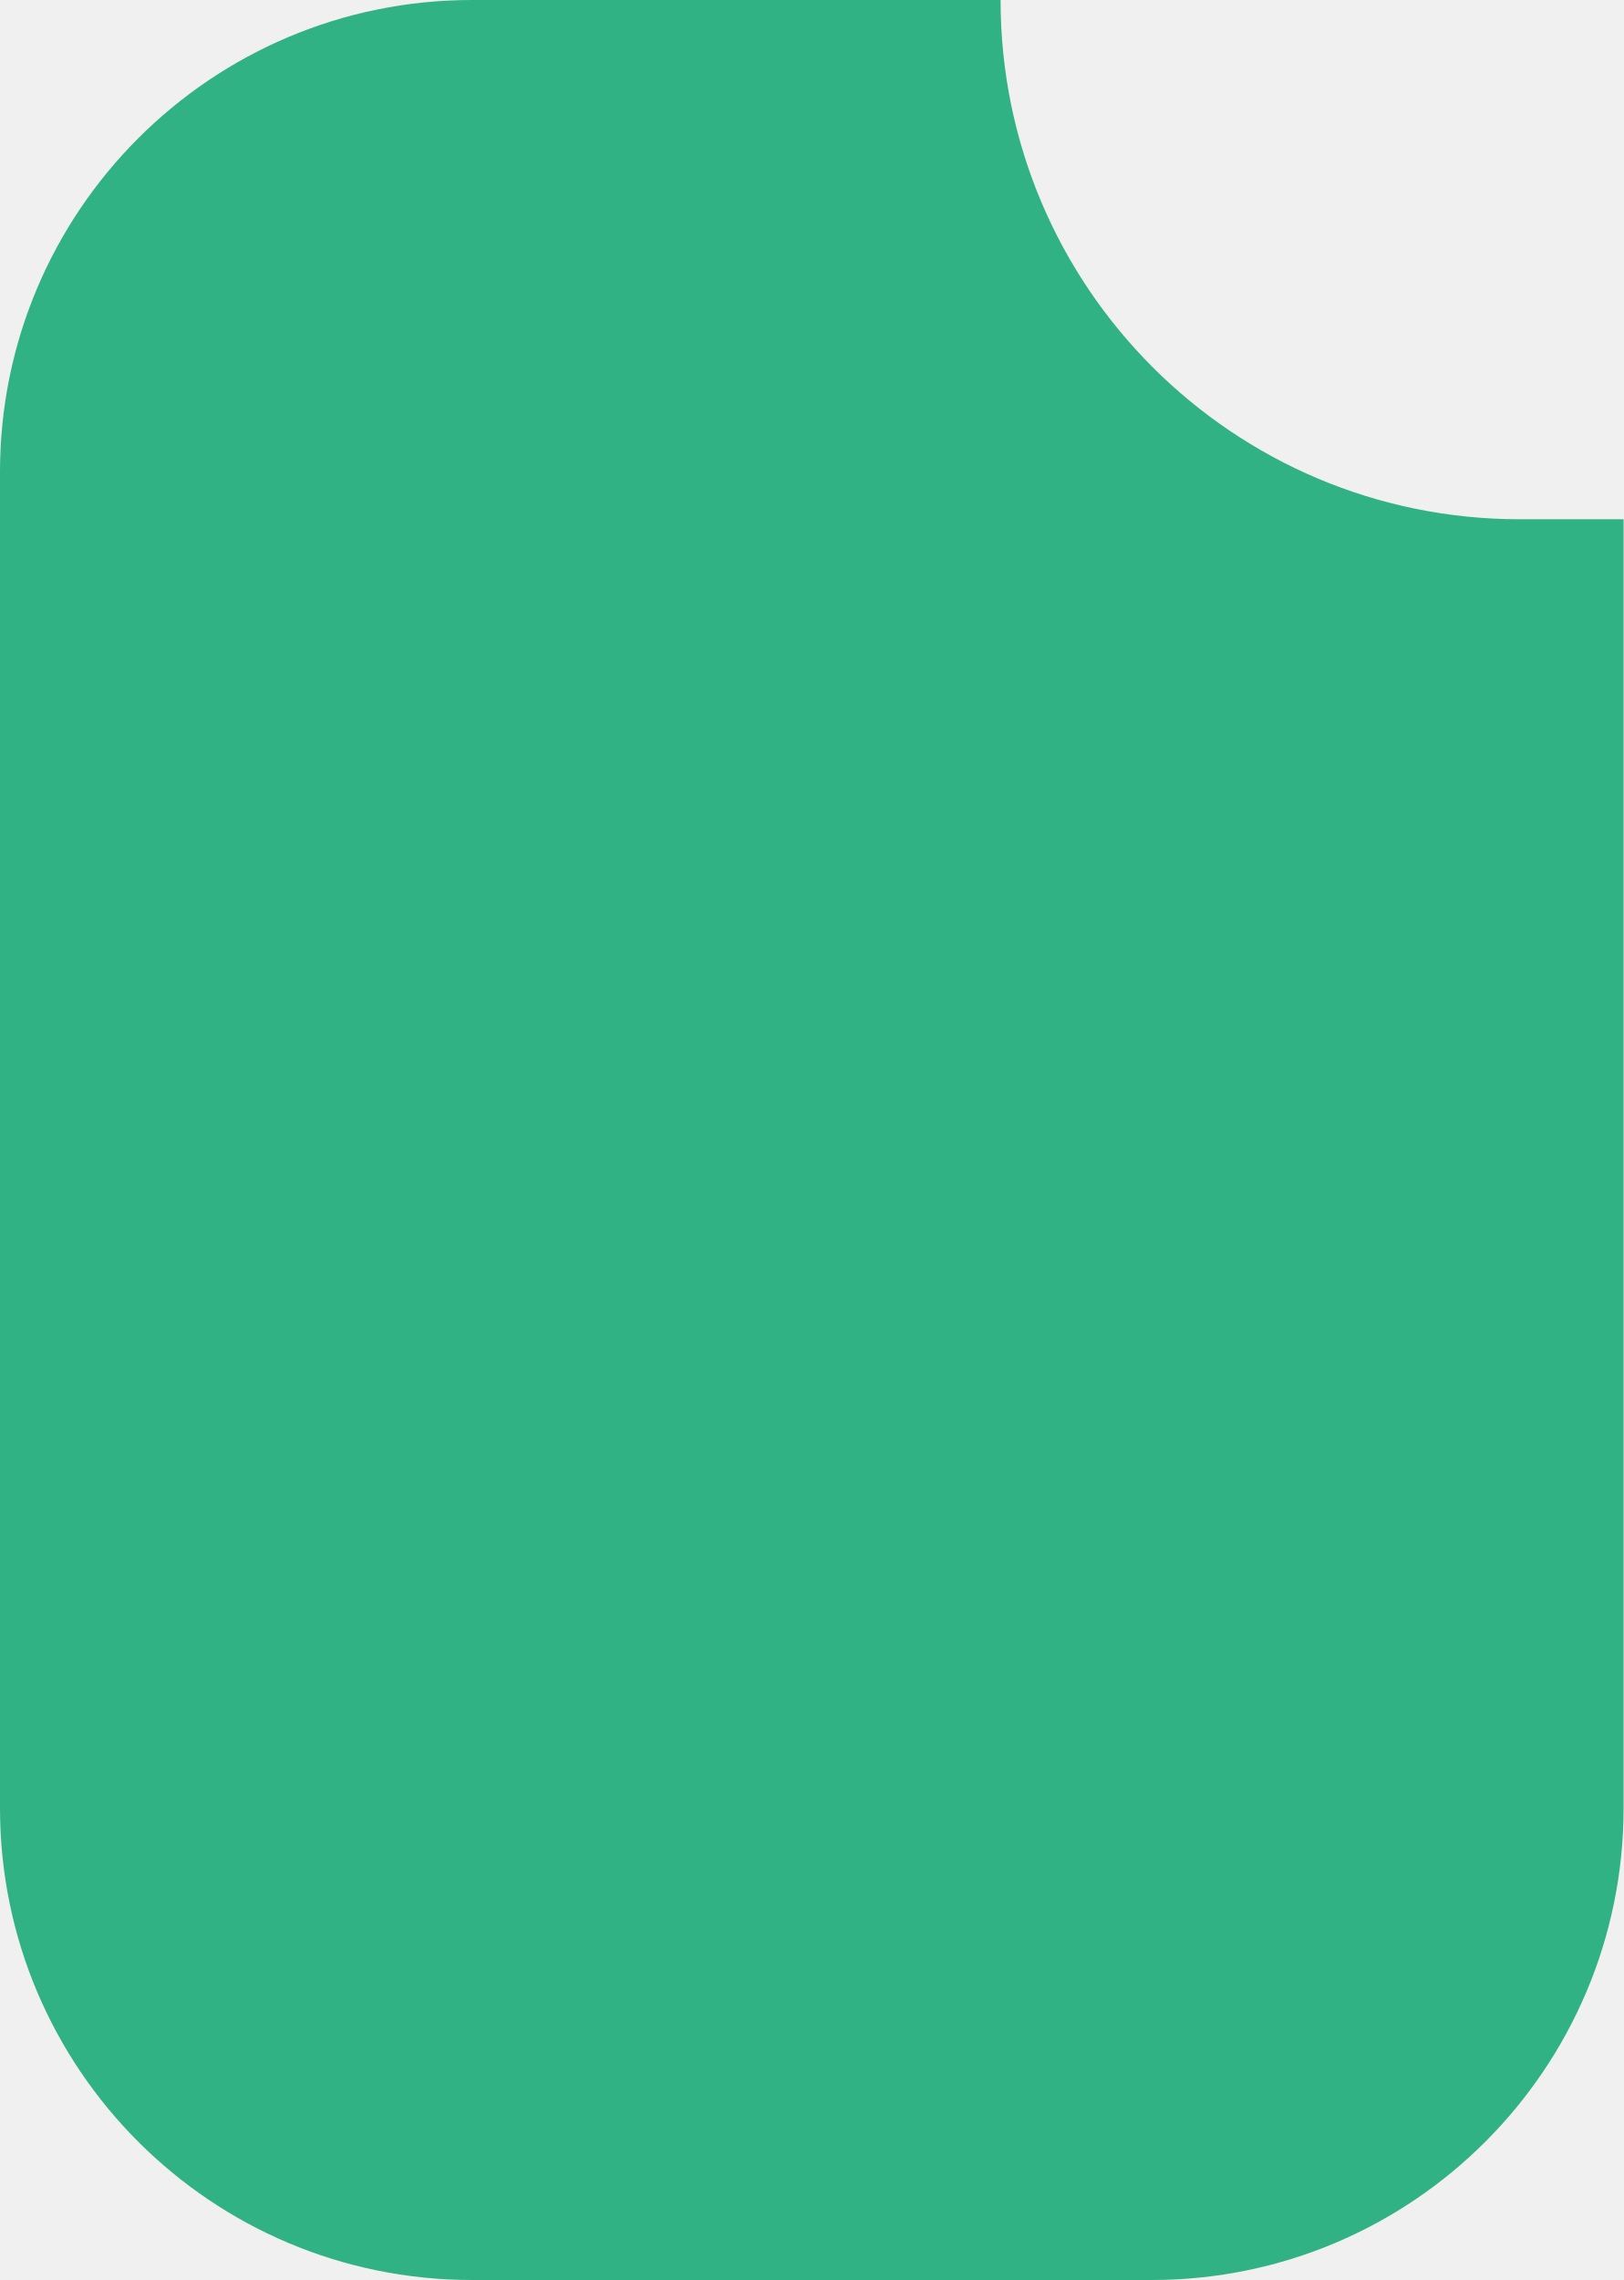
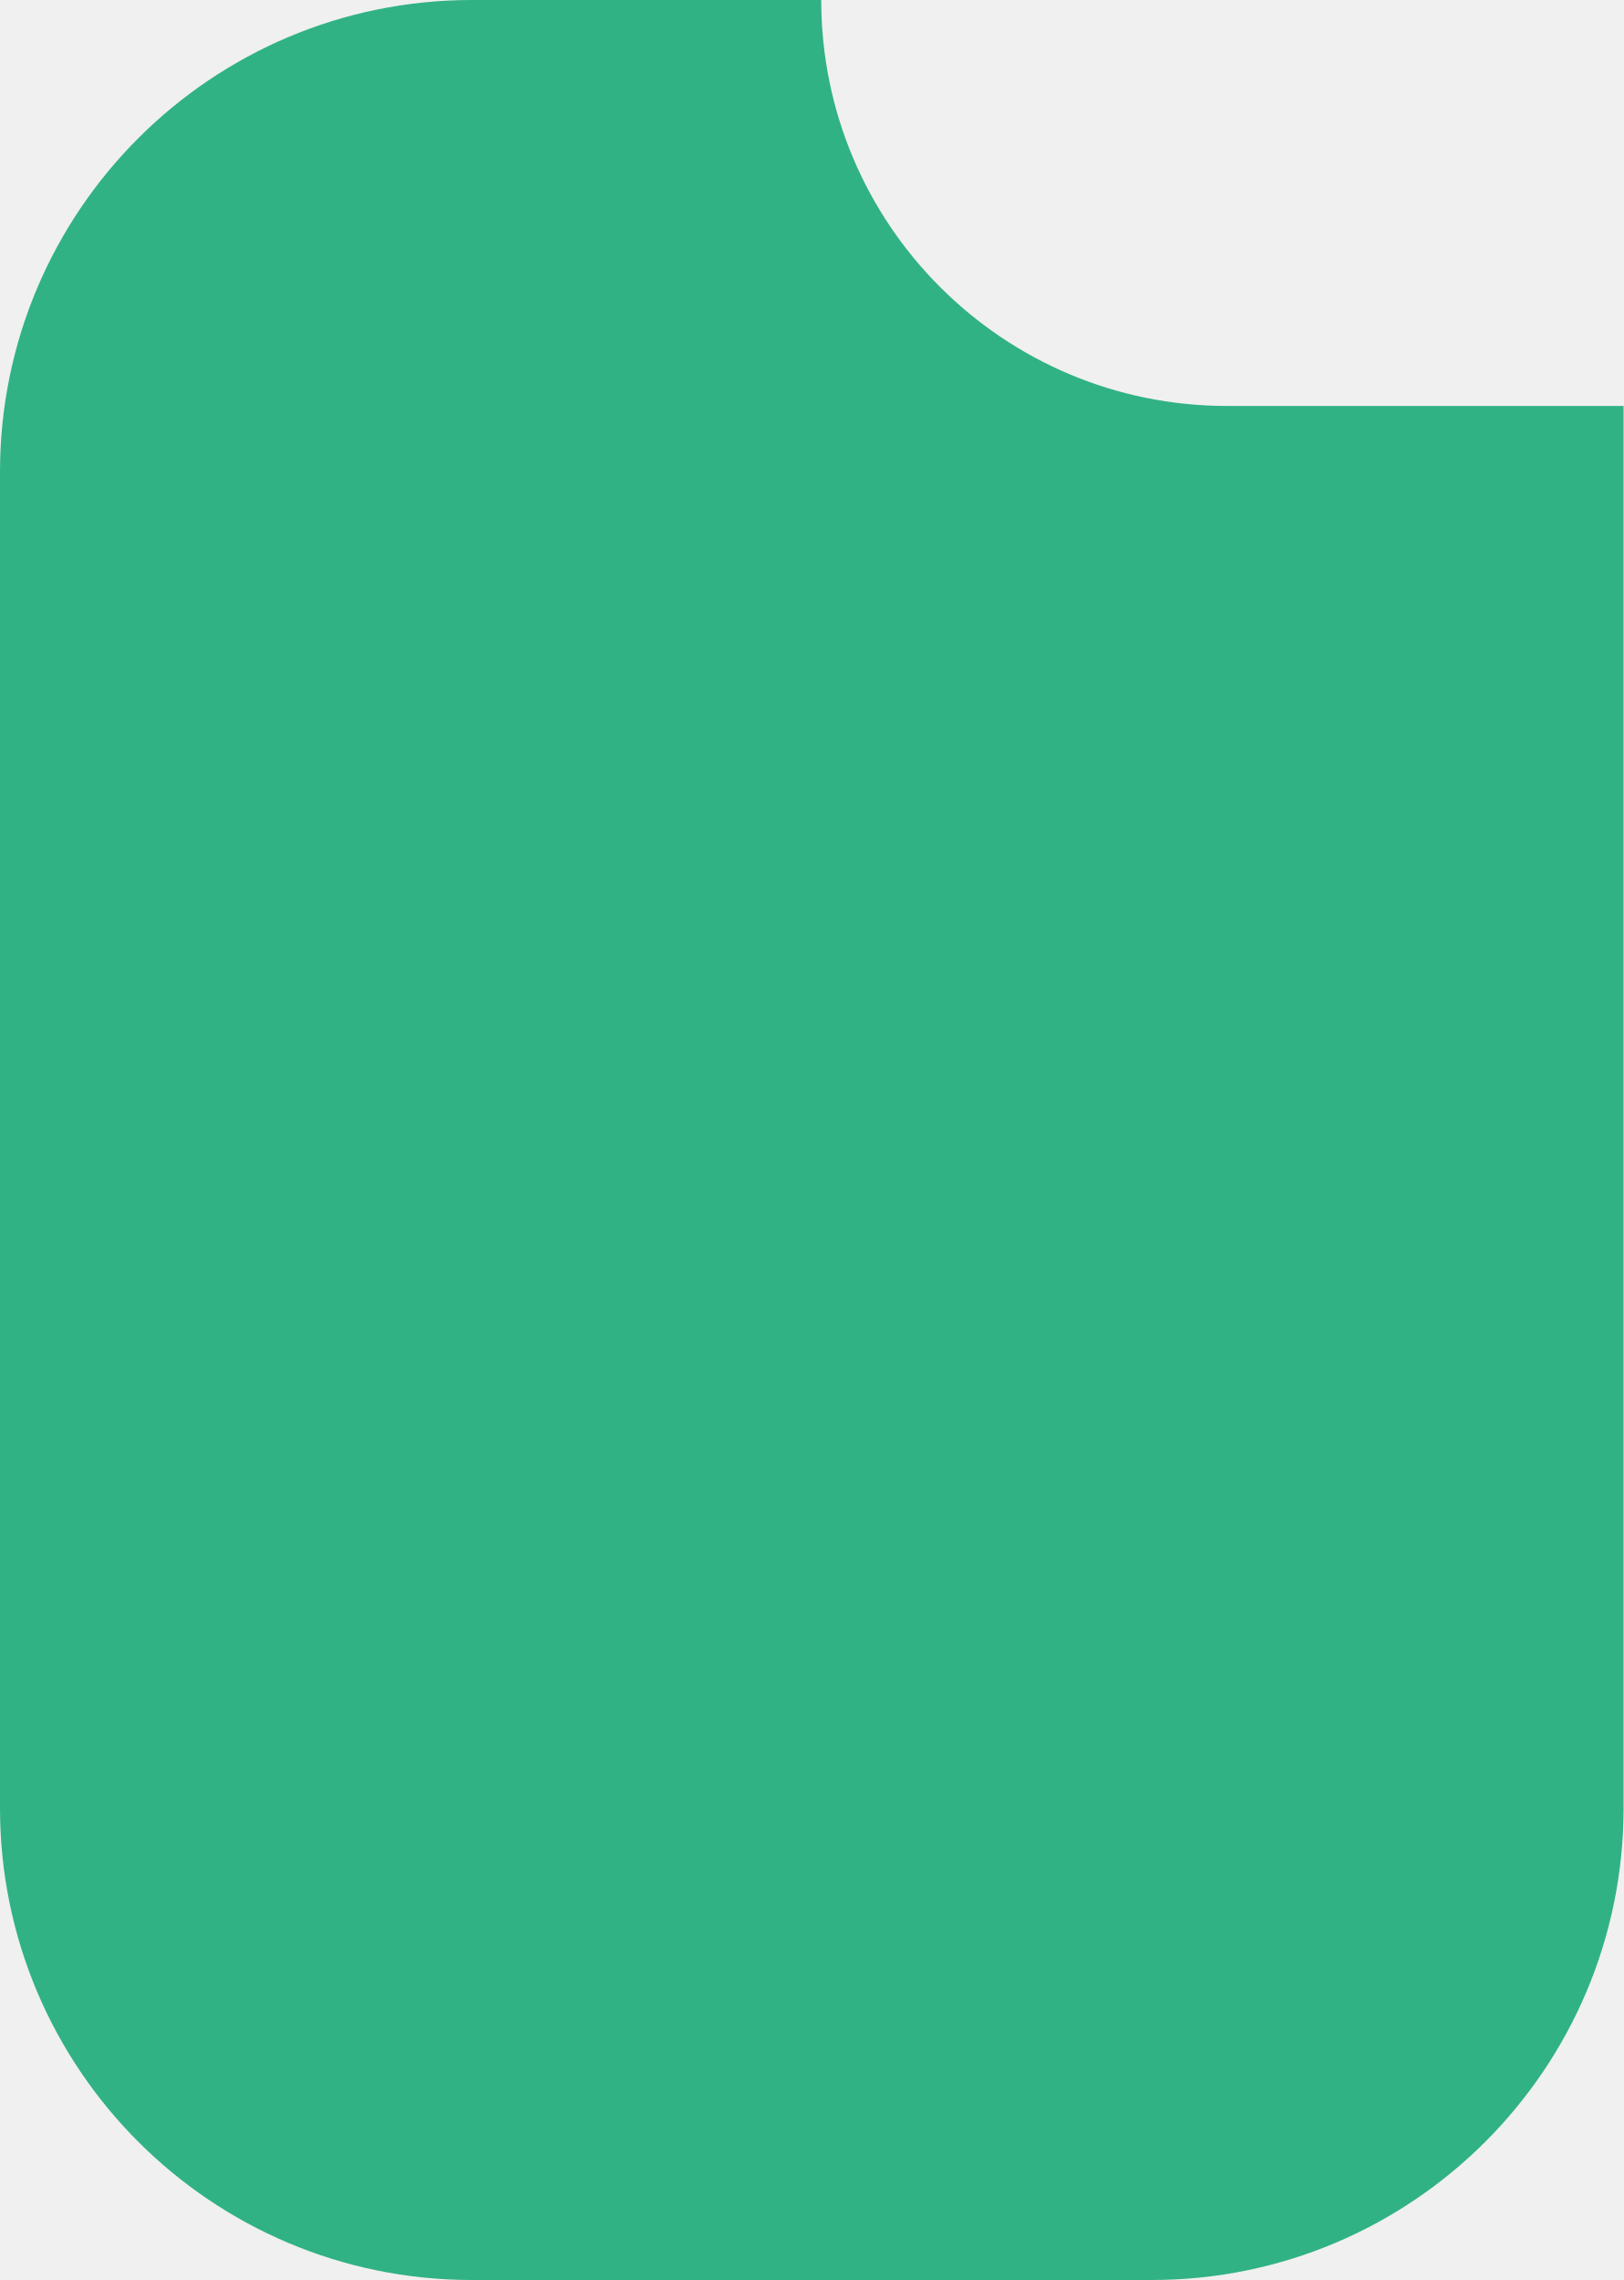
<svg xmlns="http://www.w3.org/2000/svg" width="344" height="483" viewBox="0 0 344 483" fill="none">
-   <path fill-rule="evenodd" clip-rule="evenodd" d="M100 0C44.772 0 0 44.772 0 100V383C0 438.228 44.772 483 100 483H244C299.228 483 344 438.228 344 383V110H322C261.249 110 212 60.751 212 0H100Z" fill="#31B284" />
+   <g clip-path="url(#clip0_3904_493)">
+     <path fill-rule="evenodd" clip-rule="evenodd" d="M100 0C44.772 0 0 44.772 0 100V383C0 438.228 44.772 483 100 483H244C299.228 483 344 438.228 344 383V86H260C212.504 86 174 47.496 174 0H100Z" fill="#31B284" />
+   </g>
+   <defs>
+     <clipPath id="clip0_3904_493">
+       <rect width="344" height="483" fill="white" transform="matrix(-1 0 0 1 344 0)" />
+     </clipPath>
+   </defs>
</svg>
